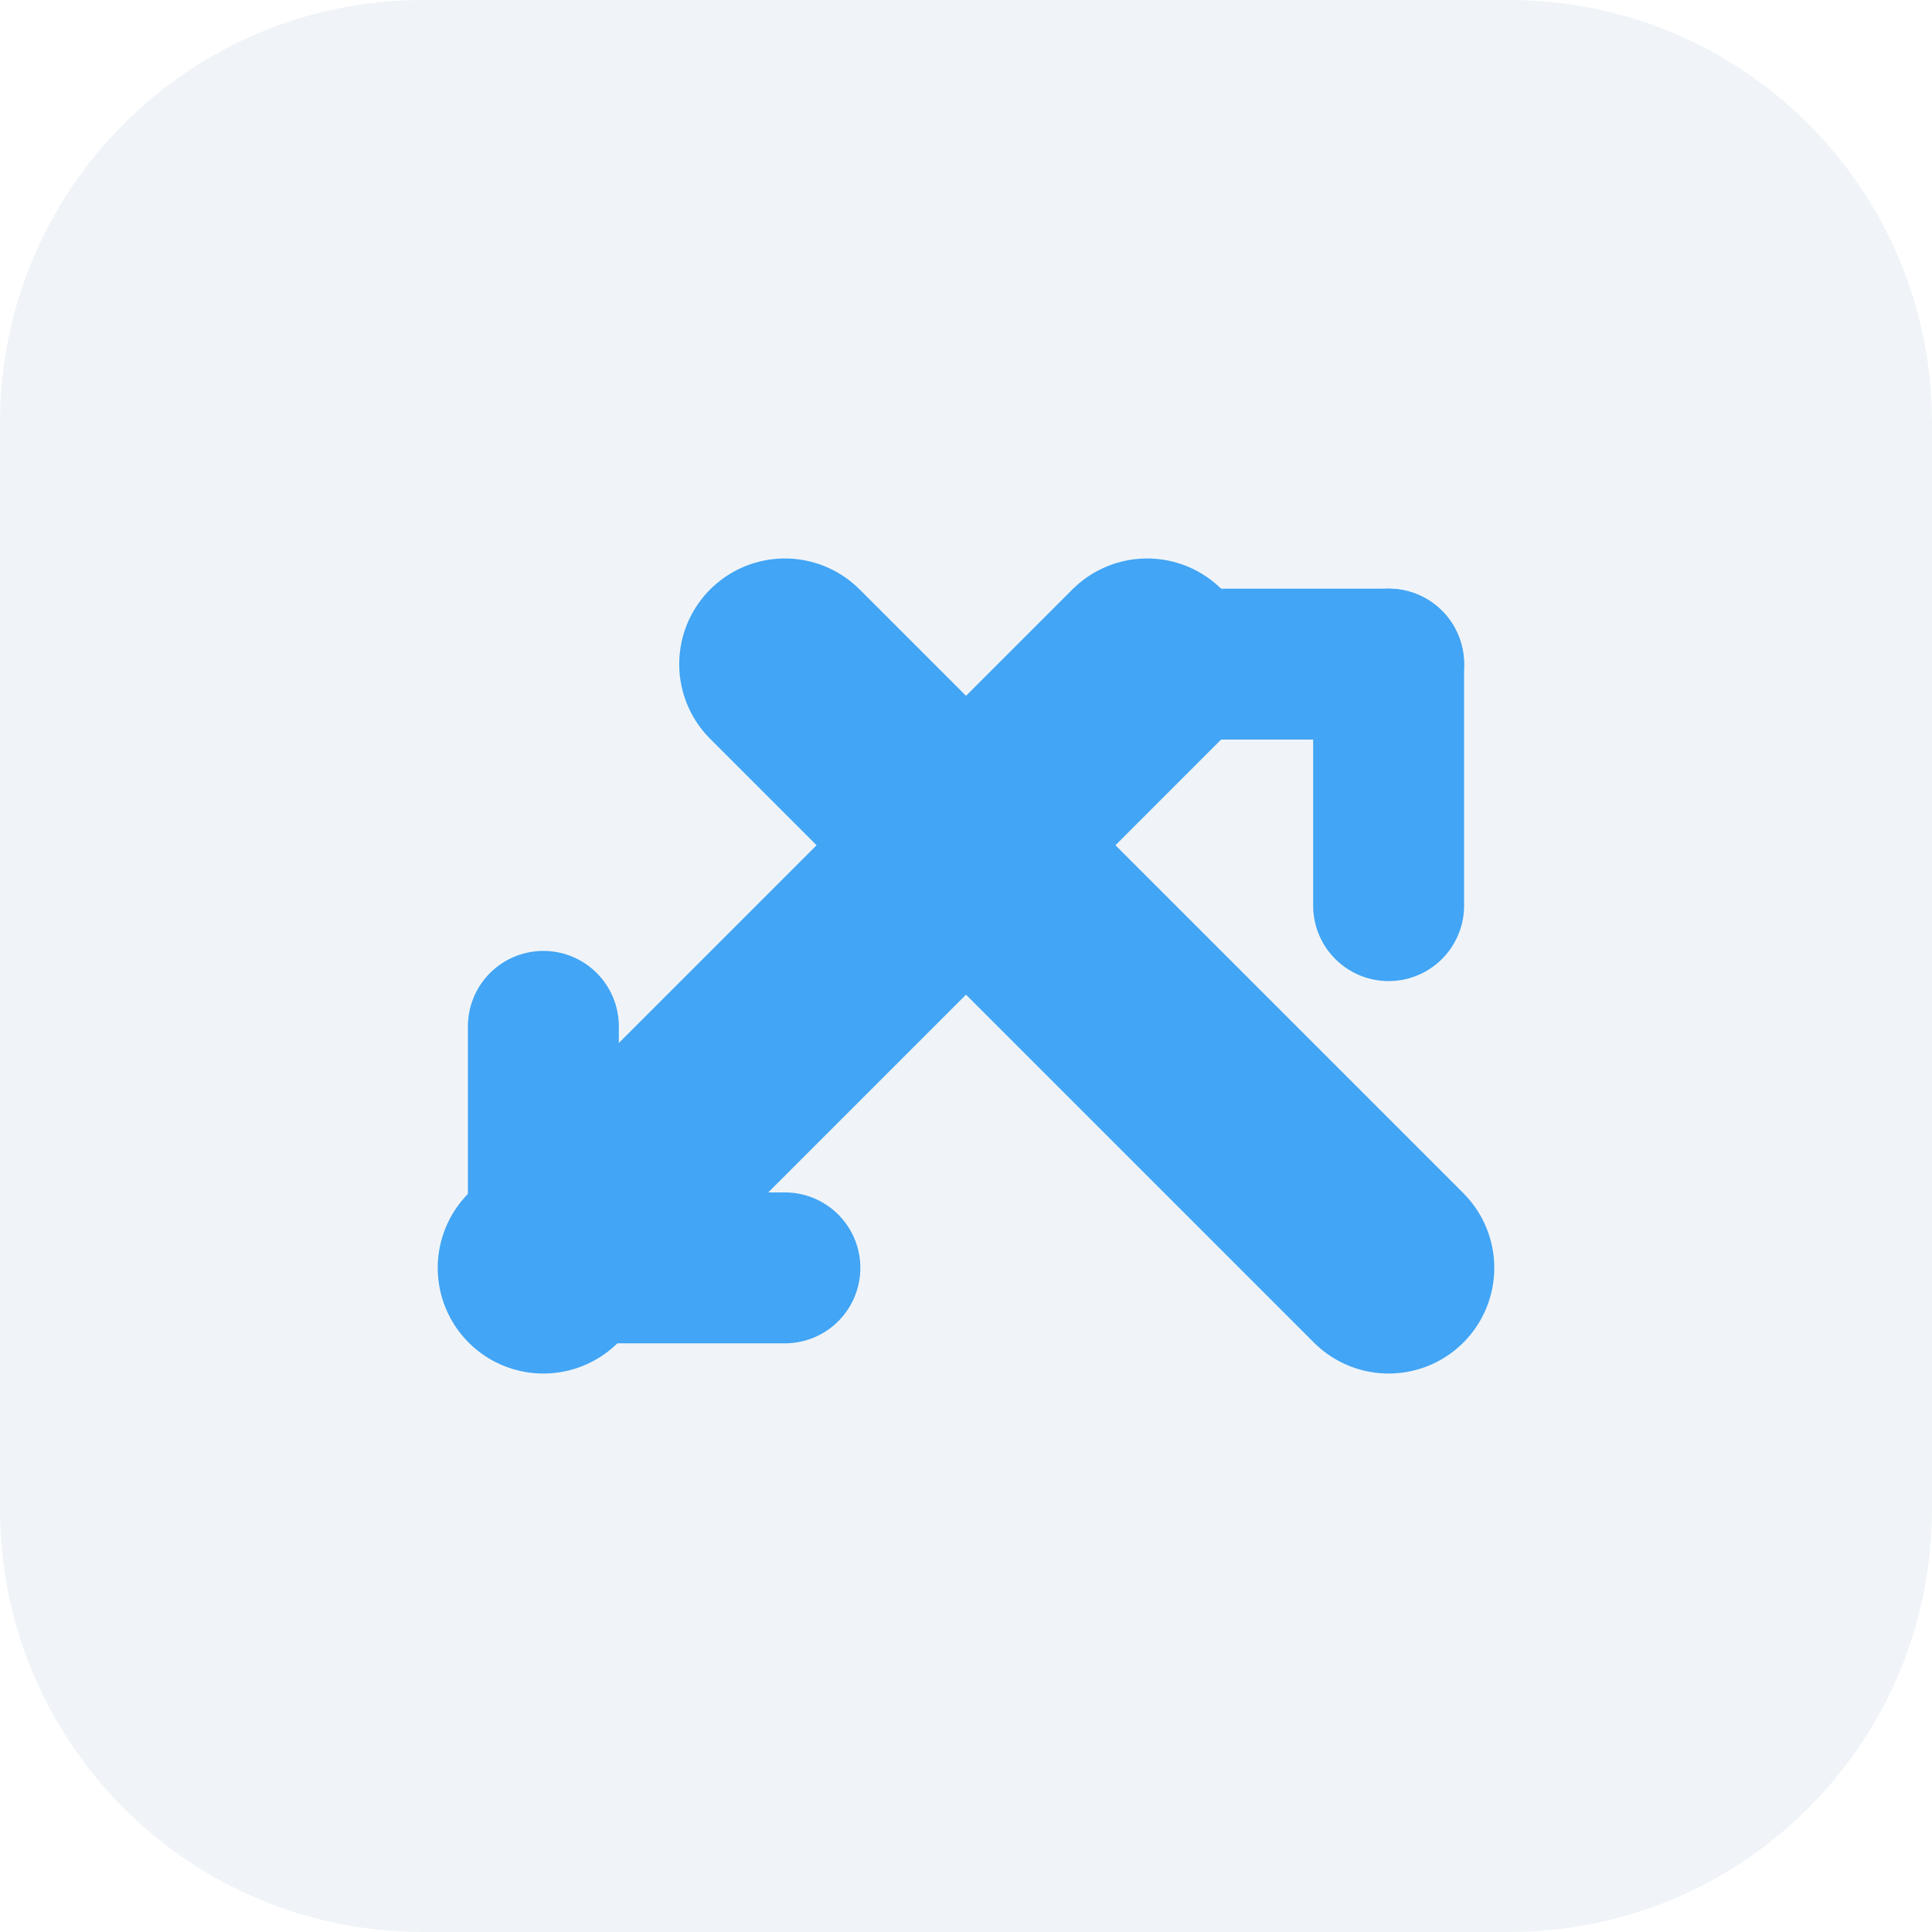
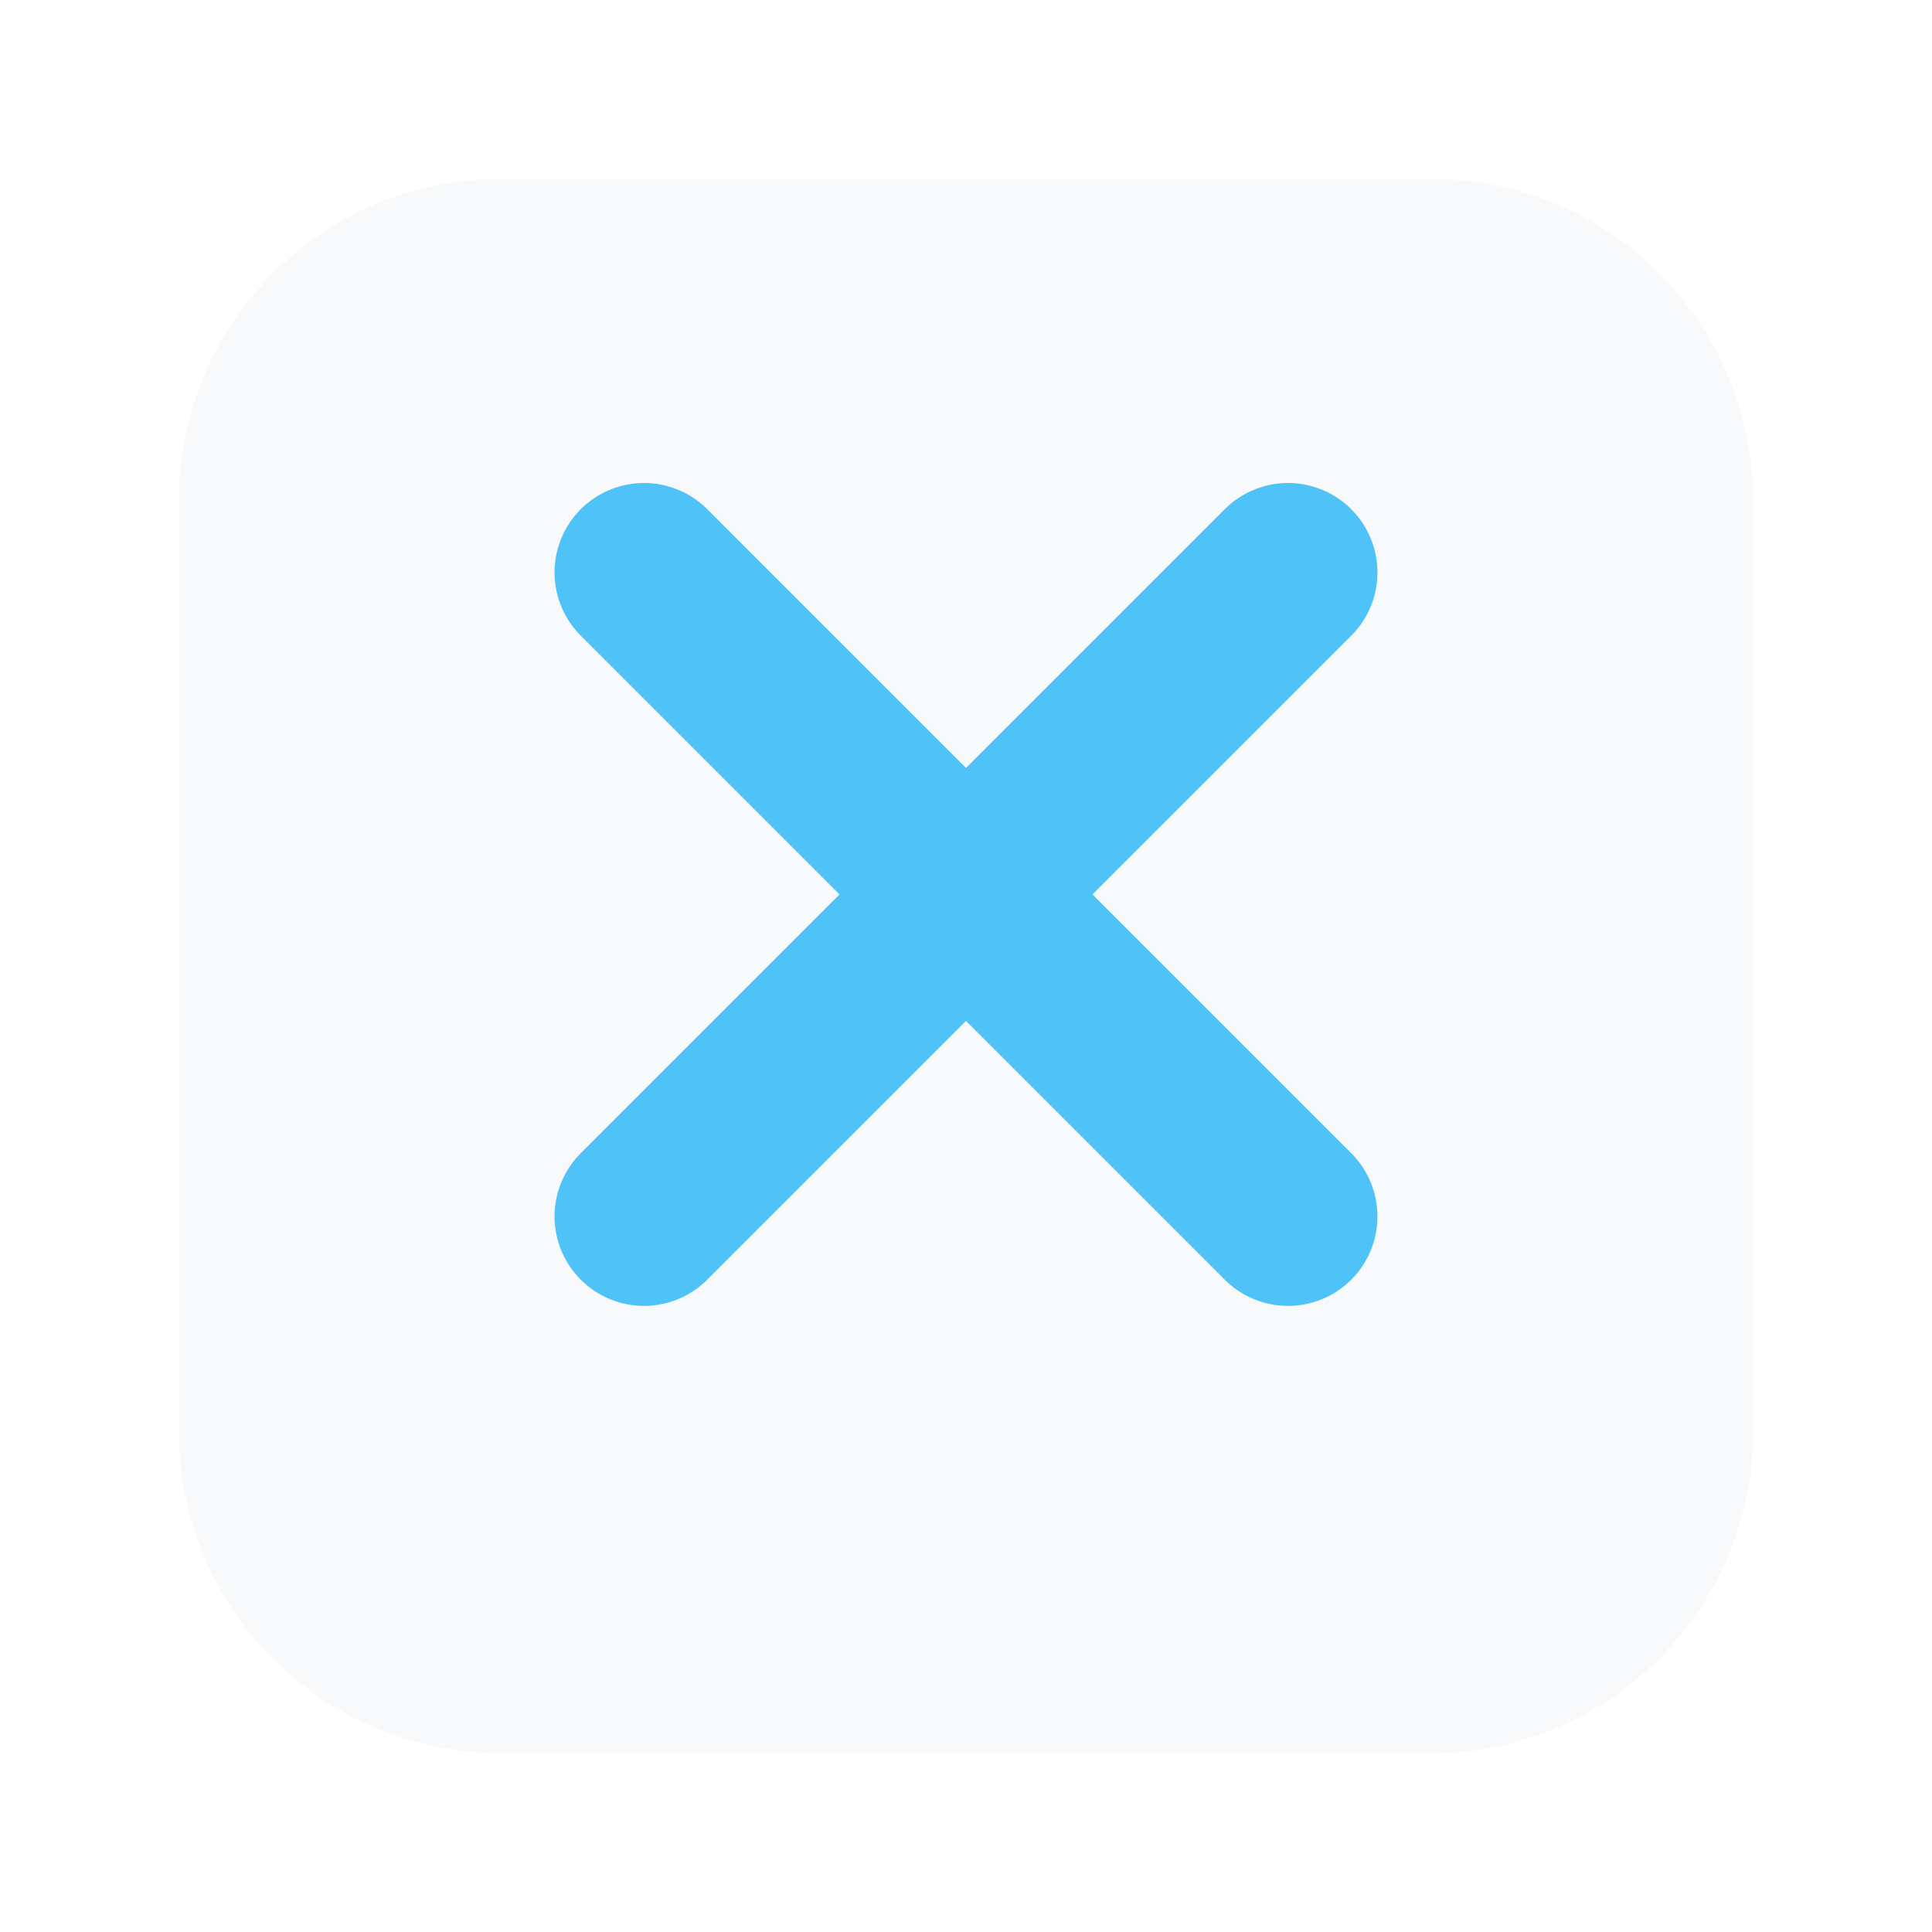
- <svg xmlns="http://www.w3.org/2000/svg" viewBox="0 0 64 64" role="img" aria-label="Logo Clom">
-   <rect width="64" height="64" rx="14" fill="#f0f4f8" />
-   <line x1="18" y1="42" x2="38" y2="22" stroke="#42A5F5" stroke-width="7" stroke-linecap="round" />
-   <line x1="26" y1="22" x2="46" y2="42" stroke="#42A5F5" stroke-width="7" stroke-linecap="round" />
-   <line x1="38" y1="22" x2="46" y2="22" stroke="#42A5F5" stroke-width="5" stroke-linecap="round" />
-   <line x1="46" y1="22" x2="46" y2="30" stroke="#42A5F5" stroke-width="5" stroke-linecap="round" />
-   <line x1="18" y1="34" x2="18" y2="42" stroke="#42A5F5" stroke-width="5" stroke-linecap="round" />
-   <line x1="18" y1="42" x2="26" y2="42" stroke="#42A5F5" stroke-width="5" stroke-linecap="round" />
+ <svg xmlns="http://www.w3.org/2000/svg" viewBox="0 0 108 108" role="img" aria-label="Logo Clom">
+   <rect x="10" y="10" width="88" height="88" rx="18" fill="#f8f9fa" />
+   <polyline points="36,68 54,50 36,32" fill="none" stroke="#4FC3F7" stroke-width="10" stroke-linecap="round" stroke-linejoin="round" />
+   <polyline points="72,32 54,50 72,68" fill="none" stroke="#4FC3F7" stroke-width="10" stroke-linecap="round" stroke-linejoin="round" />
</svg>
